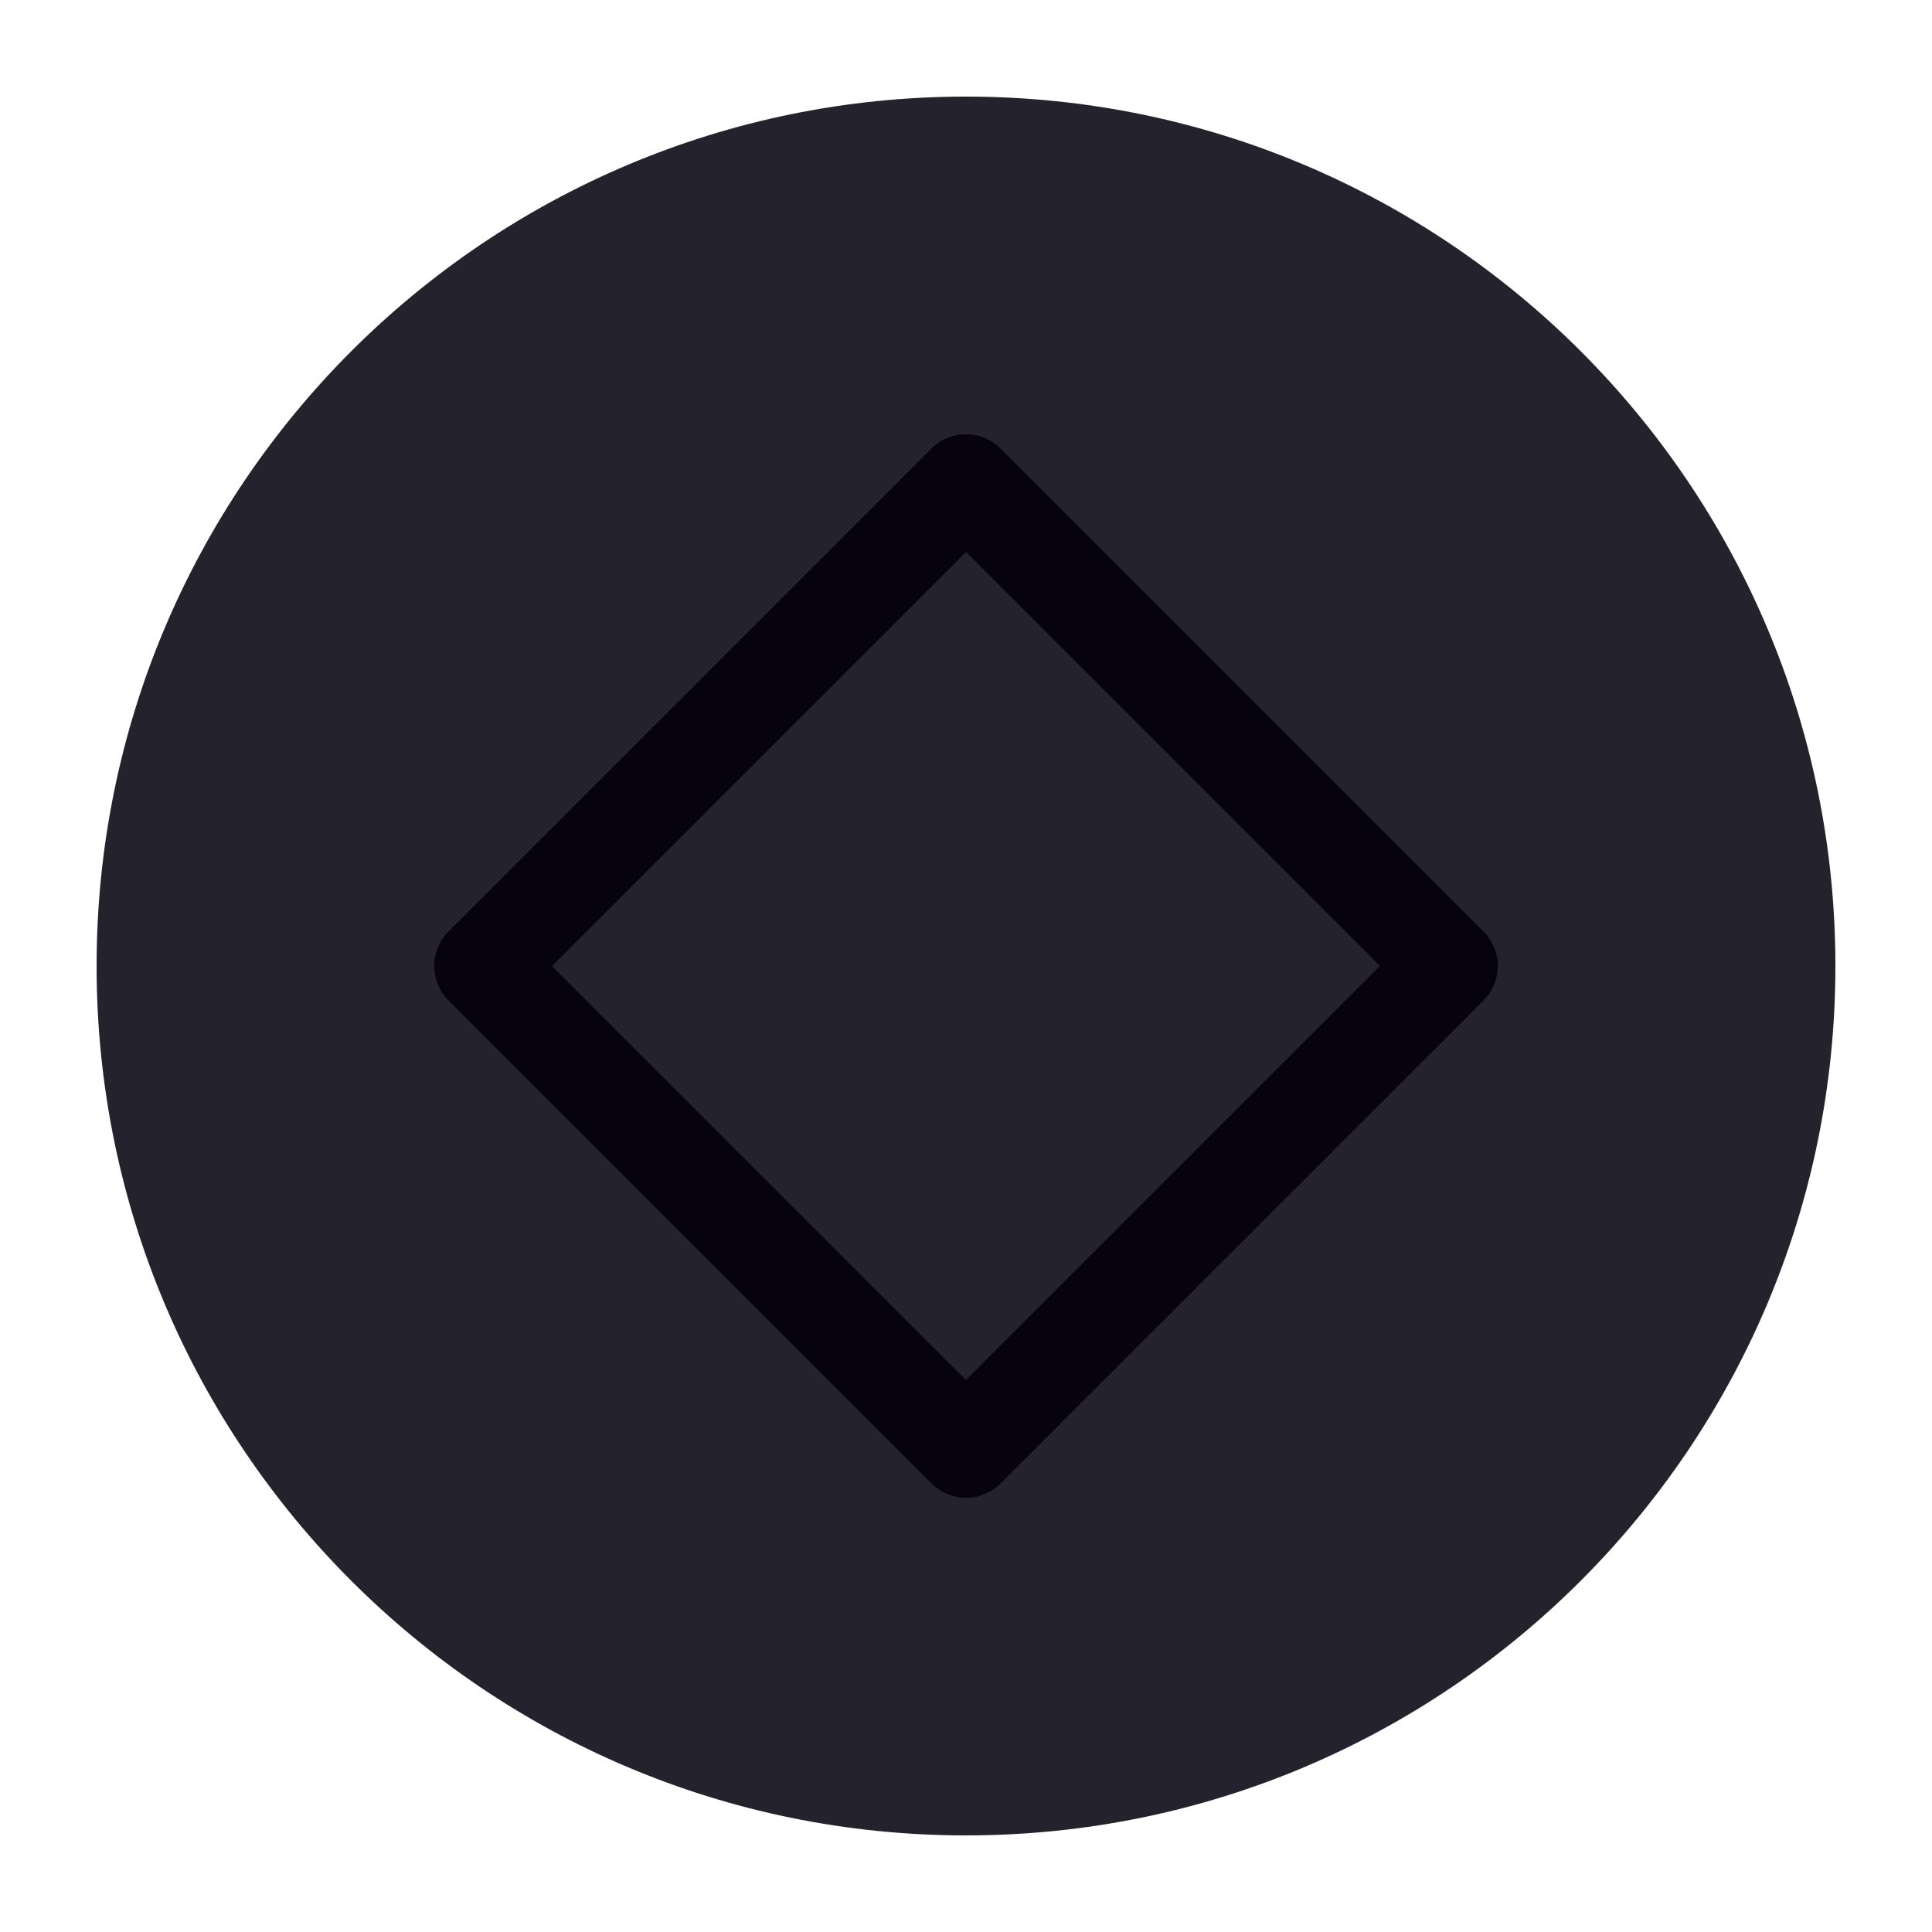
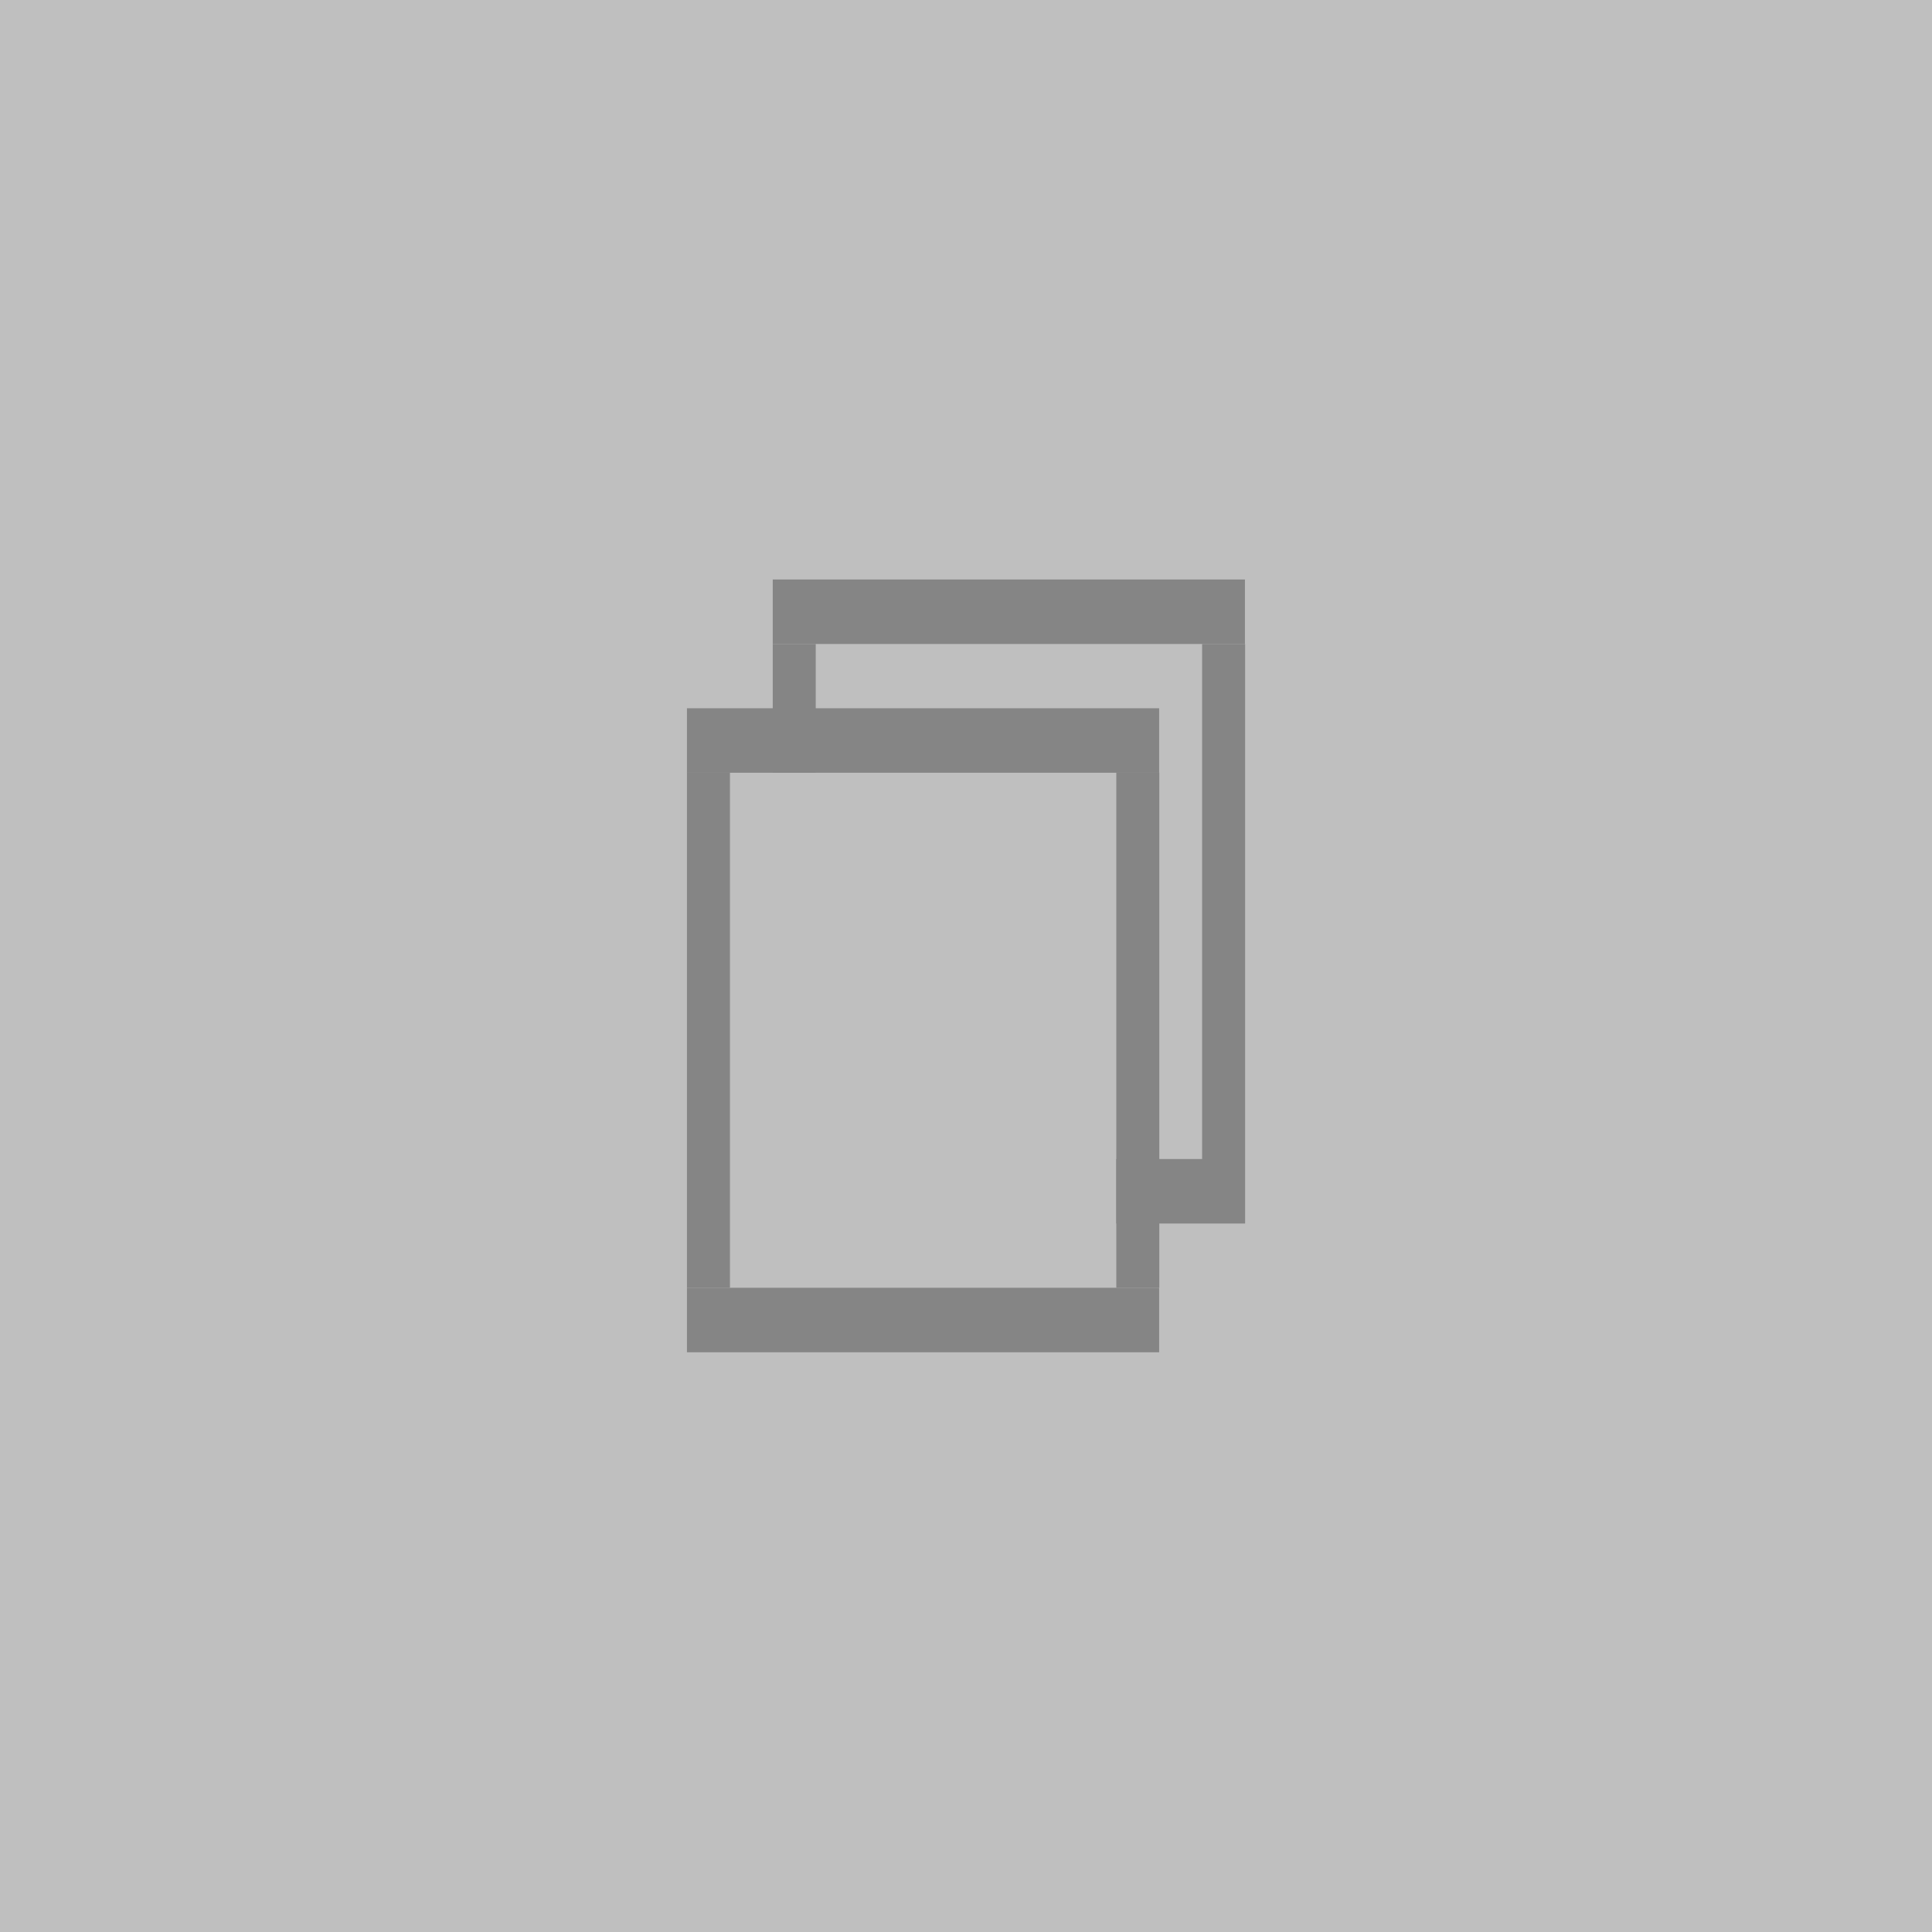
<svg xmlns="http://www.w3.org/2000/svg" viewBox="0 0 50 50" version="1.2" baseProfile="tiny">
  <defs>
</defs>
  <g fill="none" stroke="black" stroke-width="1" fill-rule="evenodd" stroke-linecap="square" stroke-linejoin="bevel">
-     <g fill="#23222d" fill-opacity="1" stroke="none" transform="matrix(2.5,0,0,2.5,2.5,2.5)" font-family="Segoe UI" font-size="10" font-weight="400" font-style="normal">
-       <circle cx="9" cy="9" r="9" />
+     <g fill="#bfbfbf" fill-opacity="1" stroke="none" transform="matrix(1.11111,0,0,1.66667,-100,-116.667)" font-family="DroidSansMono Nerd Font" font-size="10" font-weight="400" font-style="normal">
+       <rect x="90" y="70" width="45" height="30" />
    </g>
-     <g fill="none" stroke="#06030f" stroke-opacity="1" stroke-width="1.01" stroke-linecap="round" stroke-linejoin="round" transform="matrix(2.5,0,0,2.5,2.5,2.5)" font-family="Segoe UI" font-size="10" font-weight="400" font-style="normal">
-       <path vector-effect="none" fill-rule="evenodd" d="M4,9 L9,4 L14,9 L9,14 L4,9" />
+     <g fill="#858585" fill-opacity="1" stroke="none" transform="matrix(4.19948,0,0,6.29921,-1.11111,-1820.87)" font-family="DroidSansMono Nerd Font" font-size="10" font-weight="400" font-style="normal">
+       <rect x="4.498" y="294.354" width="2.91" height="0.265" />
    </g>
-     <g fill="none" stroke="#000000" stroke-opacity="1" stroke-width="1" stroke-linecap="square" stroke-linejoin="bevel" transform="matrix(1,0,0,1,0,0)" font-family="Segoe UI" font-size="10" font-weight="400" font-style="normal">
+     <g fill="#858585" fill-opacity="1" stroke="none" transform="matrix(4.19948,0,0,6.29921,-1.11111,-1820.87)" font-family="DroidSansMono Nerd Font" font-size="10" font-weight="400" font-style="normal">
+       <rect x="4.498" y="291.973" width="2.91" height="0.265" />
+     </g>
+     <g fill="#858585" fill-opacity="1" stroke="none" transform="matrix(4.19948,0,0,6.29921,-1.11111,-1820.87)" font-family="DroidSansMono Nerd Font" font-size="10" font-weight="400" font-style="normal">
+       <rect x="4.498" y="292.237" width="0.265" height="2.117" />
+     </g>
+     <g fill="#858585" fill-opacity="1" stroke="none" transform="matrix(4.19948,0,0,6.29921,-1.11111,-1820.87)" font-family="DroidSansMono Nerd Font" font-size="10" font-weight="400" font-style="normal">
+       <rect x="7.144" y="292.237" width="0.265" height="2.117" />
+     </g>
+     <g fill="#858585" fill-opacity="1" stroke="none" transform="matrix(4.19948,0,0,6.29921,-34.7921,-1818.47)" font-family="DroidSansMono Nerd Font" font-size="10" font-weight="400" font-style="normal">
+       <rect x="15.164" y="293.444" width="0.794" height="0.265" />
+     </g>
+     <g fill="#858585" fill-opacity="1" stroke="none" transform="matrix(4.19948,0,0,6.29921,-34.7921,-1818.47)" font-family="DroidSansMono Nerd Font" font-size="10" font-weight="400" font-style="normal">
+       <rect x="13.047" y="291.063" width="2.91" height="0.265" />
+     </g>
+     <g fill="#858585" fill-opacity="1" stroke="none" transform="matrix(4.19948,0,0,6.29921,-34.7921,-1818.47)" font-family="DroidSansMono Nerd Font" font-size="10" font-weight="400" font-style="normal">
+       <rect x="13.047" y="291.328" width="0.265" height="0.529" />
+     </g>
+     <g fill="#858585" fill-opacity="1" stroke="none" transform="matrix(4.19948,0,0,6.29921,-34.7921,-1818.47)" font-family="DroidSansMono Nerd Font" font-size="10" font-weight="400" font-style="normal">
+       <rect x="15.693" y="291.328" width="0.265" height="2.117" />
+     </g>
+     <g fill="none" stroke="#000000" stroke-opacity="1" stroke-width="1" stroke-linecap="square" stroke-linejoin="bevel" transform="matrix(1,0,0,1,0,0)" font-family="DroidSansMono Nerd Font" font-size="10" font-weight="400" font-style="normal">
</g>
  </g>
</svg>
